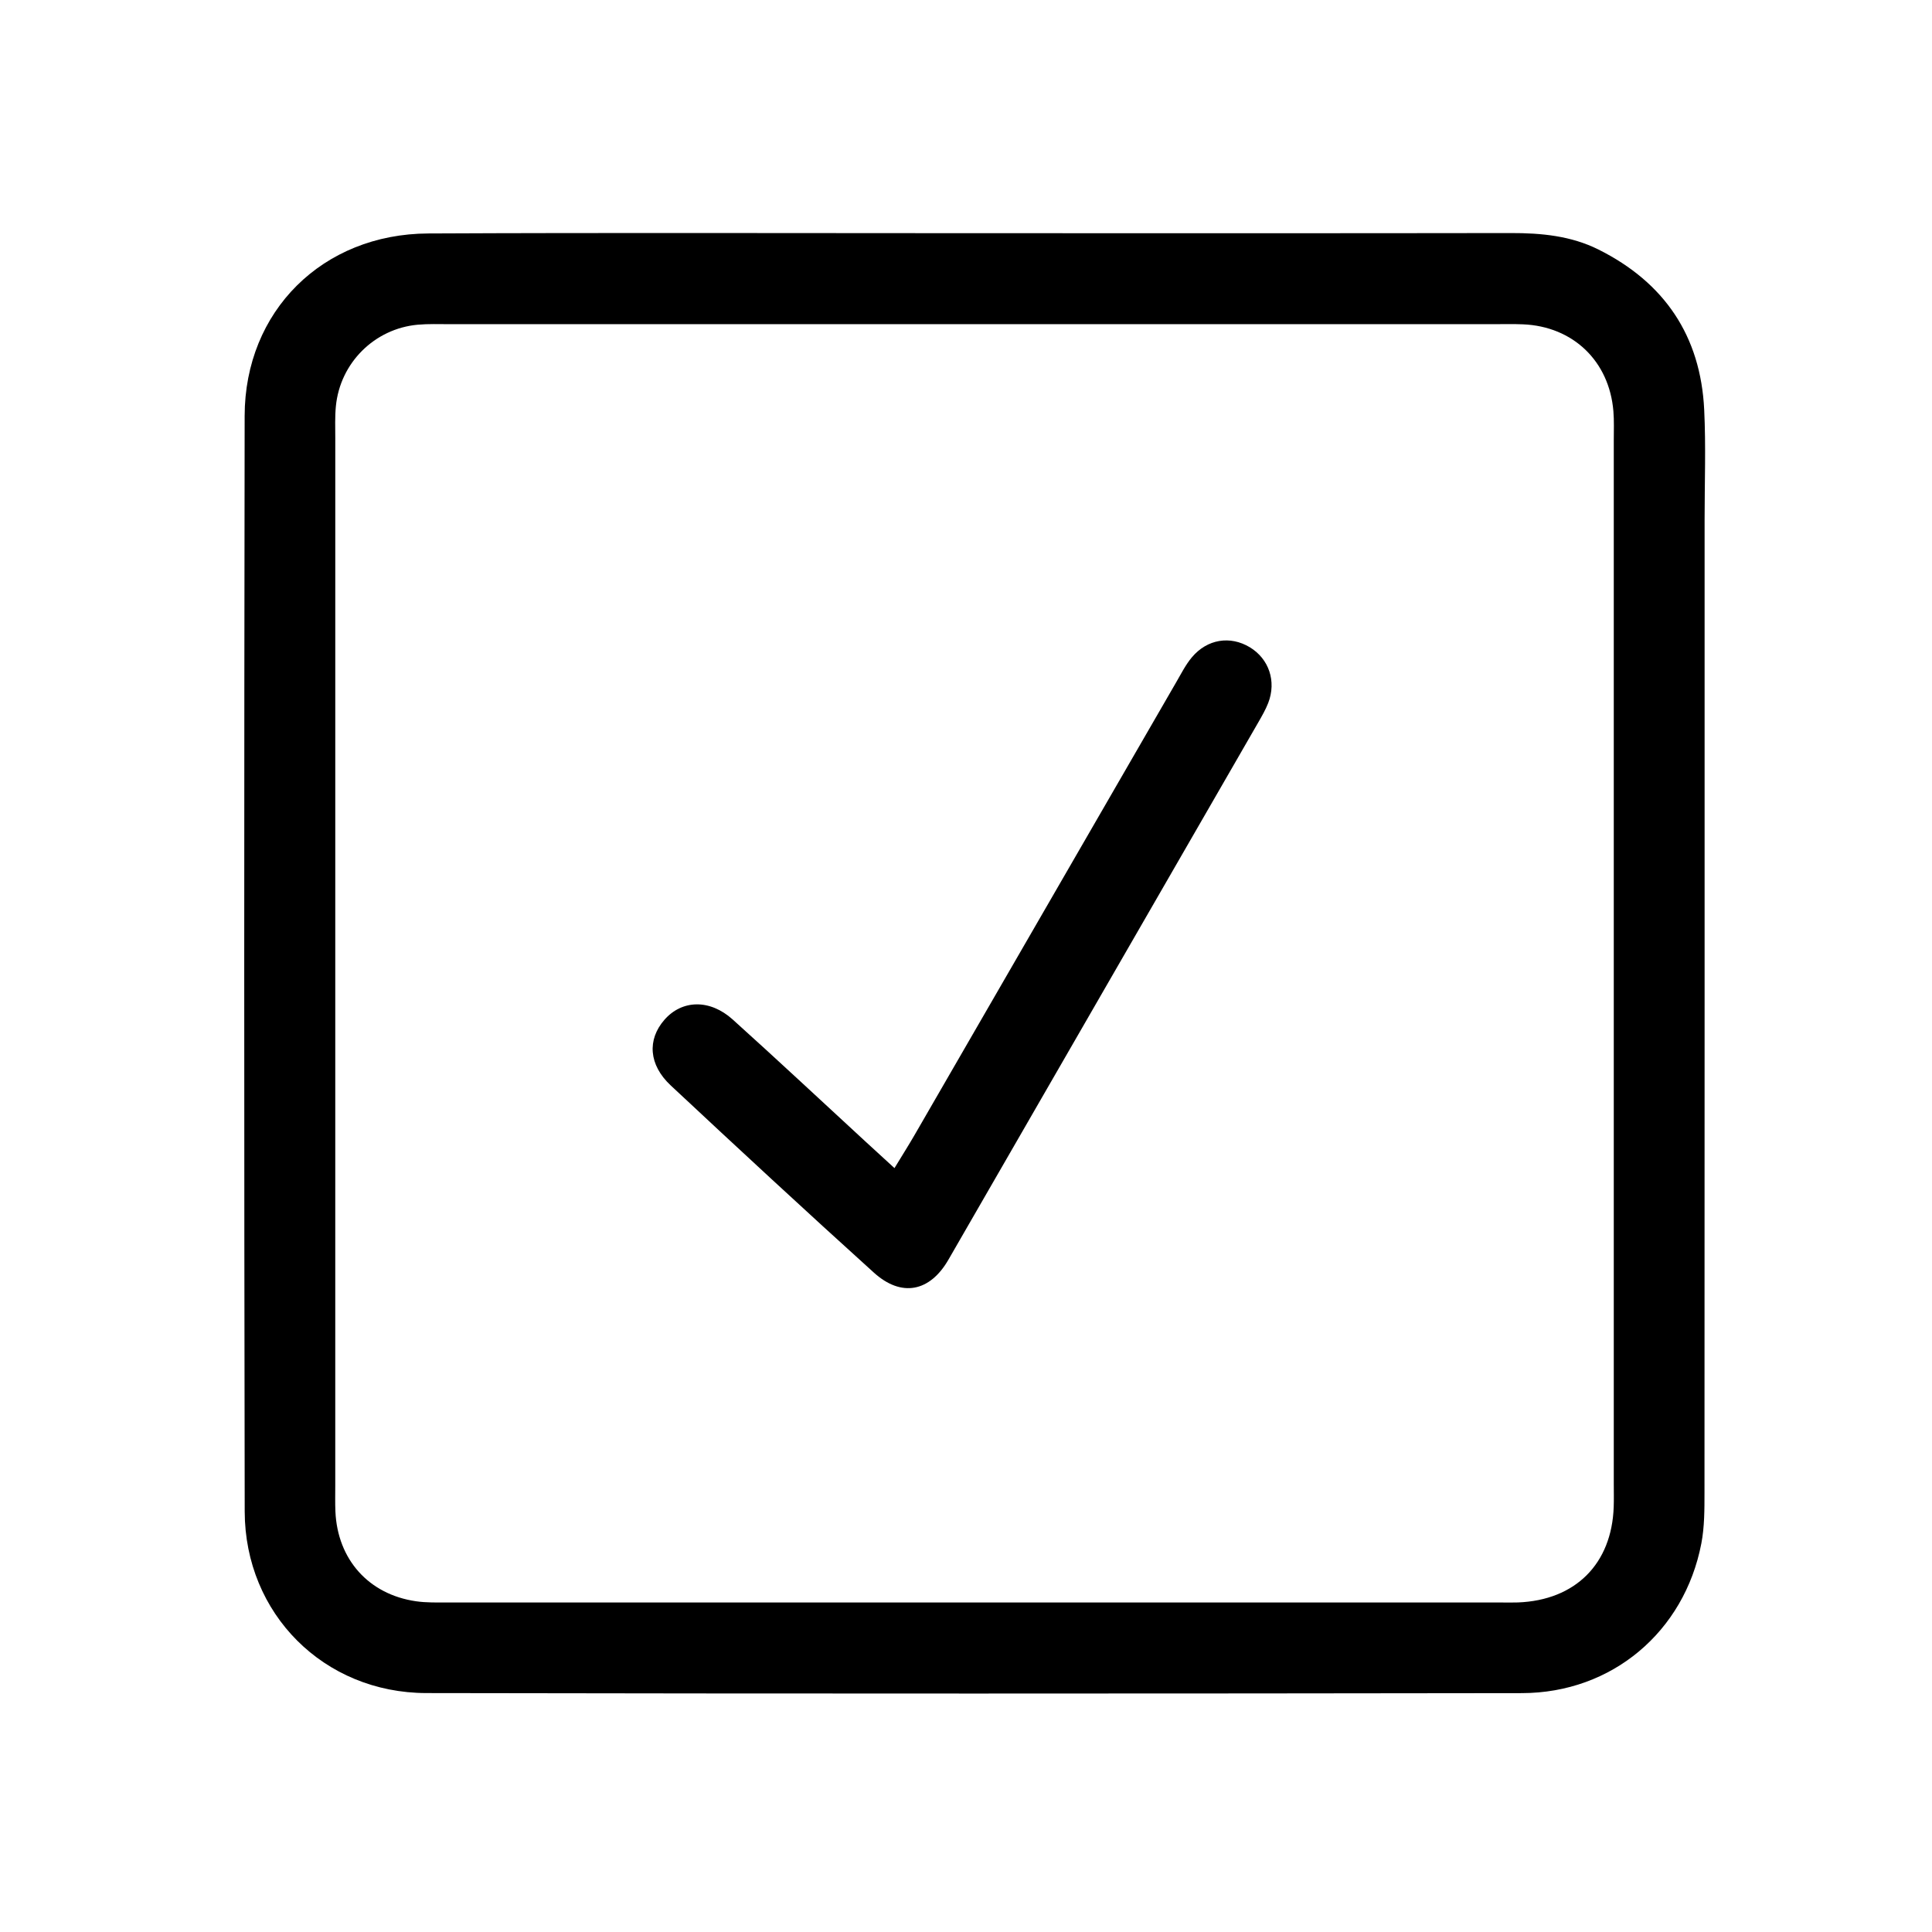
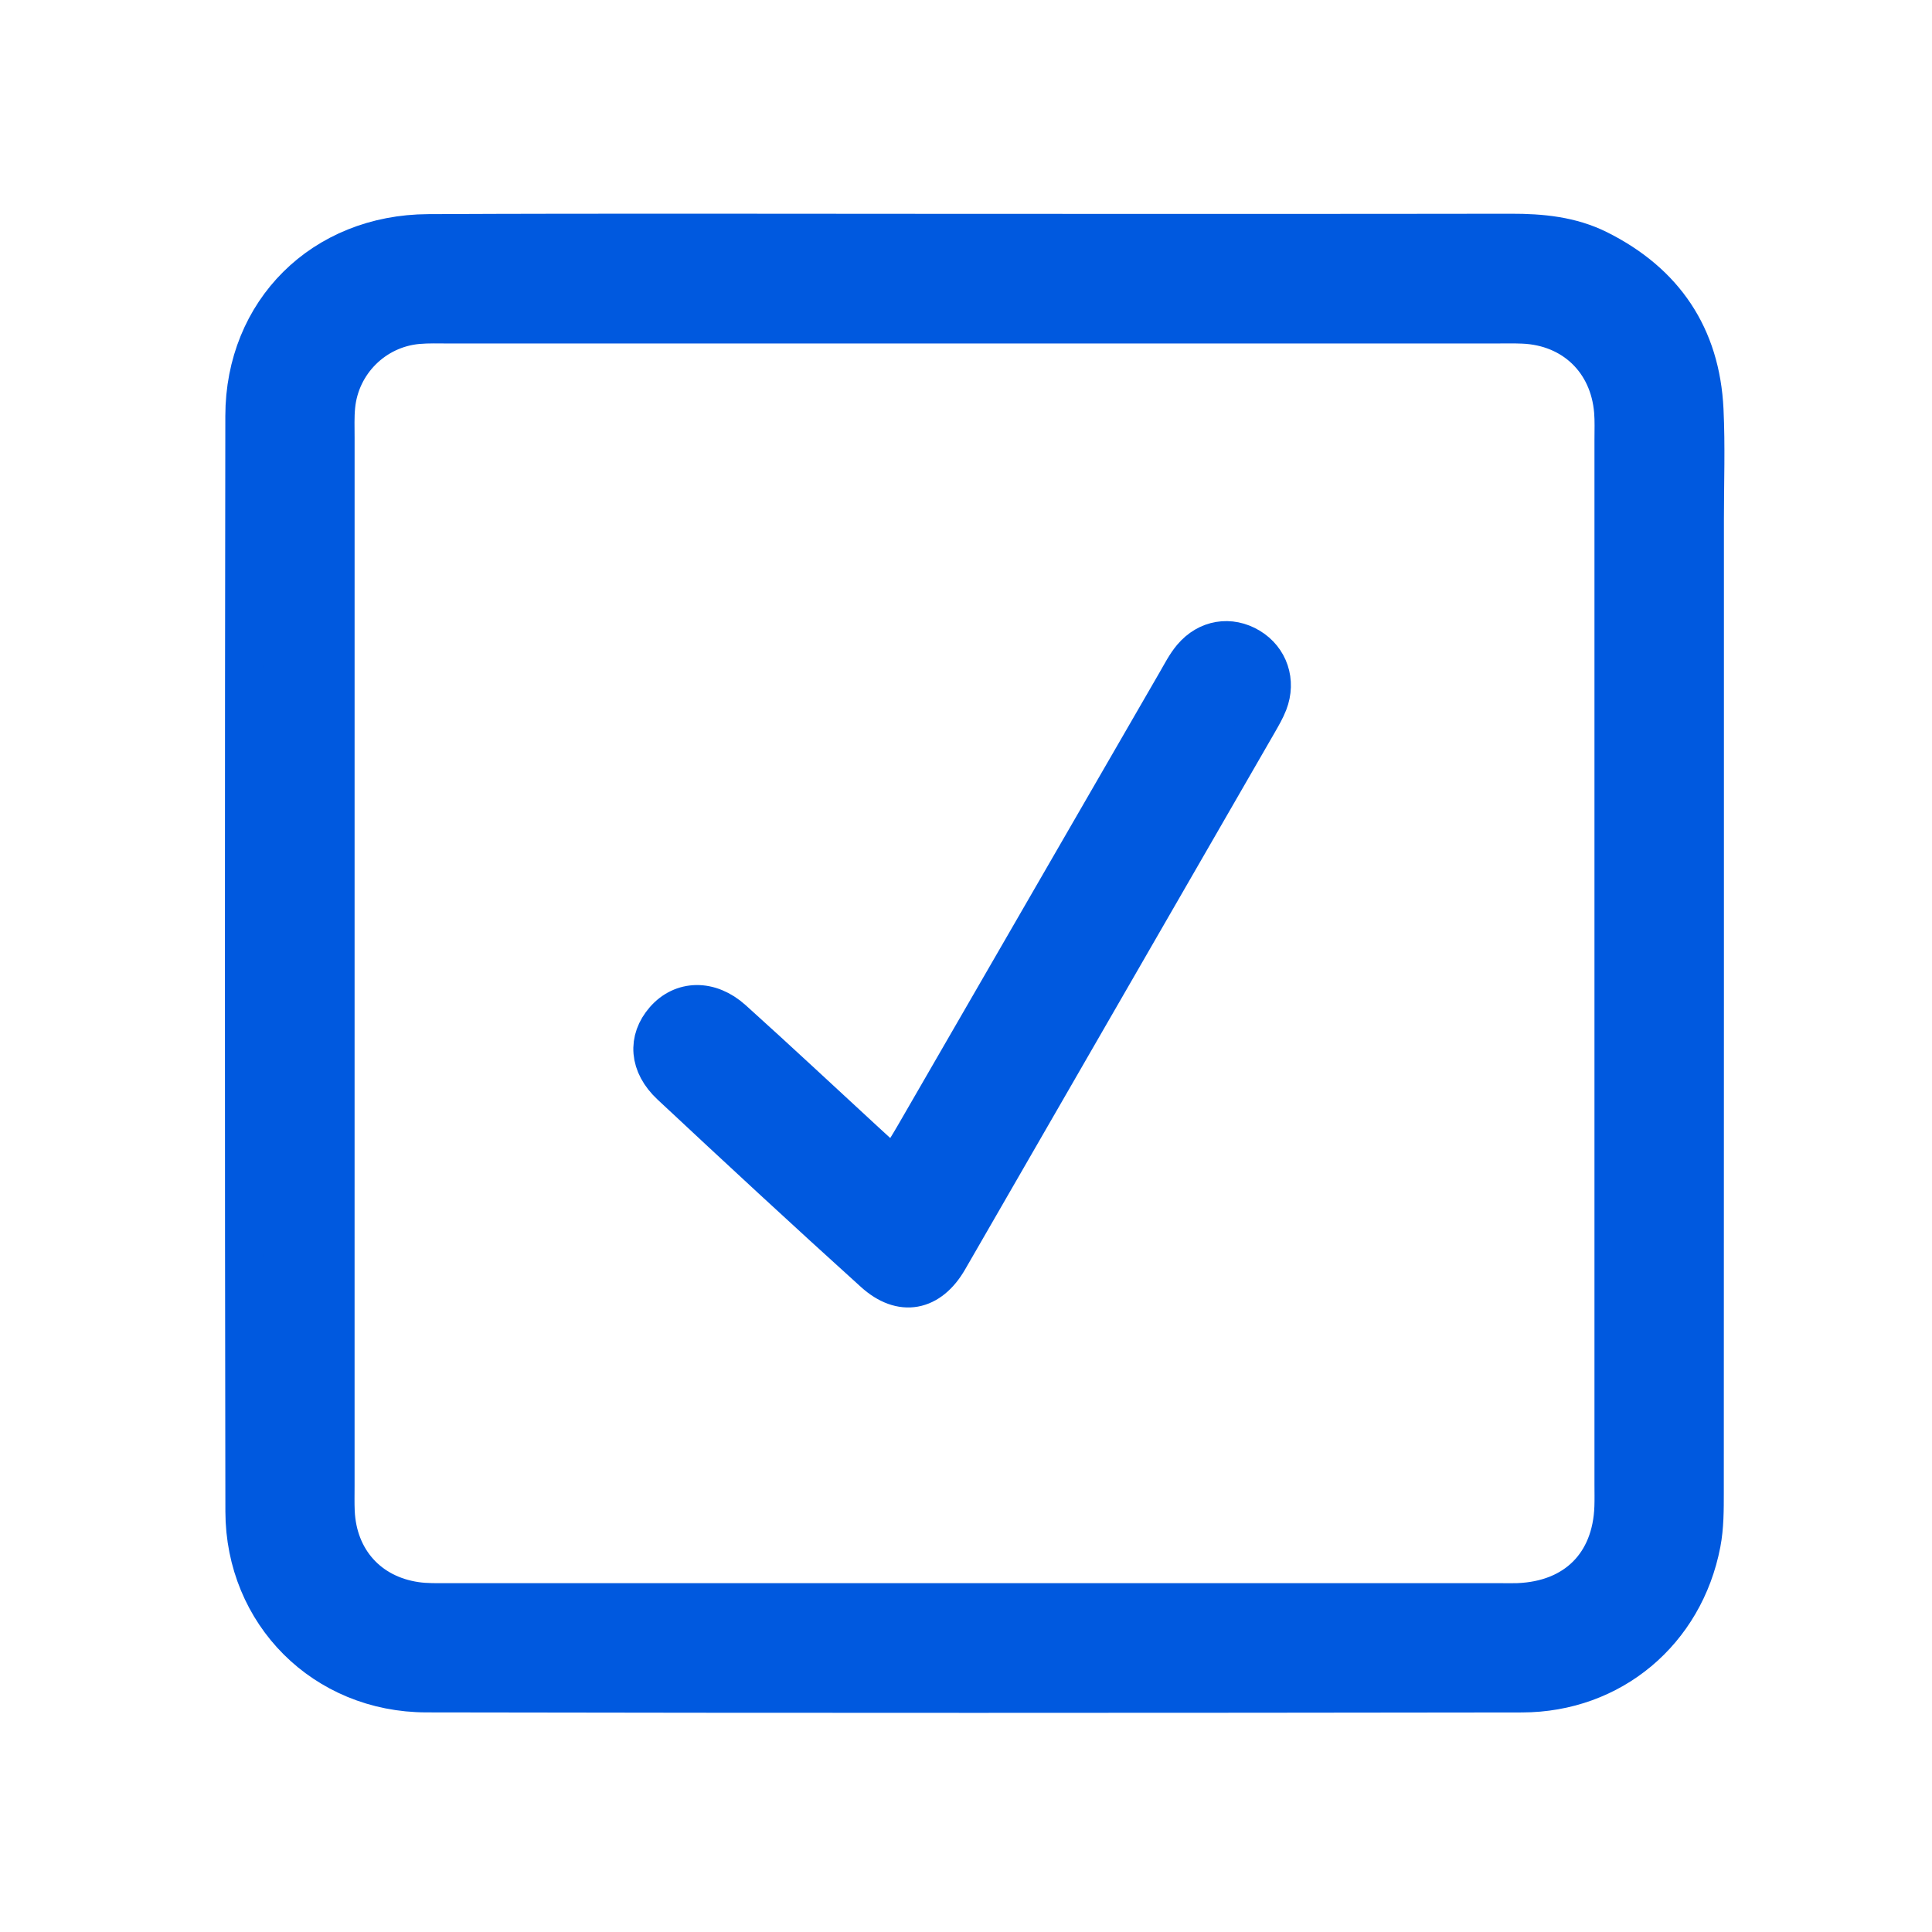
<svg xmlns="http://www.w3.org/2000/svg" version="1.1" x="0px" y="0px" viewBox="0 0 100 100" enable-background="new 0 0 100 100" xml:space="preserve">
-   <path fill-rule="evenodd" clip-rule="evenodd" d="M50.436,12.07c9.257,0,18.515,0.008,27.771-0.007  c1.572-0.003,3.108,0.143,4.529,0.852c3.414,1.706,5.289,4.472,5.473,8.293c0.091,1.881,0.021,3.768,0.021,5.653  c0,16.796,0.002,33.593-0.006,50.387c0,0.884,0.002,1.787-0.164,2.647c-0.879,4.564-4.626,7.733-9.284,7.741  c-18.903,0.027-37.805,0.032-56.707-0.003c-5.304-0.008-9.393-4.1-9.403-9.399c-0.034-18.902-0.03-37.806-0.003-56.707  c0.008-5.424,4.032-9.418,9.502-9.443C31.589,12.04,41.012,12.071,50.436,12.07z M50.557,16.778c-9.093,0-18.185-0.002-27.277,0.001  c-0.555,0-1.112-0.021-1.662,0.028c-2.236,0.205-4.016,1.979-4.233,4.219c-0.054,0.55-0.031,1.107-0.031,1.662  c-0.001,18.073-0.001,36.147-0.001,54.222c0,0.442-0.011,0.888,0.008,1.329c0.11,2.479,1.723,4.288,4.169,4.642  c0.545,0.08,1.106,0.062,1.66,0.062c18.185,0.003,36.368,0.002,54.554,0.002c0.277,0,0.555,0.007,0.831-0.003  c2.968-0.116,4.849-1.995,4.95-4.943c0.014-0.39,0.004-0.777,0.004-1.165c0-18.02,0-36.037,0-54.055c0-0.5,0.021-1.001-0.02-1.496  c-0.214-2.592-2.088-4.389-4.679-4.496c-0.498-0.021-0.998-0.008-1.497-0.008C68.408,16.778,59.482,16.778,50.557,16.778z" />
-   <path fill-rule="evenodd" clip-rule="evenodd" d="M46.298,60.461c0.422-0.695,0.744-1.2,1.043-1.719  c4.521-7.818,9.036-15.641,13.556-23.459c0.25-0.431,0.479-0.886,0.796-1.263c0.795-0.944,1.982-1.128,2.995-0.519  c0.991,0.598,1.389,1.761,0.955,2.884c-0.139,0.358-0.337,0.695-0.53,1.032c-5.341,9.265-10.681,18.529-16.026,27.79  c-0.959,1.66-2.428,1.954-3.853,0.666c-3.536-3.196-7.034-6.436-10.517-9.691c-1.147-1.072-1.22-2.371-0.328-3.396  c0.908-1.041,2.348-1.086,3.535-0.017c2.307,2.077,4.573,4.198,6.857,6.302C45.227,59.482,45.676,59.891,46.298,60.461z" />
+   <path fill="#0059df" fill-rule="evenodd" stroke="#0059df" stroke-width="2px" clip-rule="evenodd" d="M50.436,12.07c9.257,0,18.515,0.008,27.771-0.007  c1.572-0.003,3.108,0.143,4.529,0.852c3.414,1.706,5.289,4.472,5.473,8.293c0.091,1.881,0.021,3.768,0.021,5.653  c0,16.796,0.002,33.593-0.006,50.387c0,0.884,0.002,1.787-0.164,2.647c-0.879,4.564-4.626,7.733-9.284,7.741  c-18.903,0.027-37.805,0.032-56.707-0.003c-5.304-0.008-9.393-4.1-9.403-9.399c-0.034-18.902-0.03-37.806-0.003-56.707  c0.008-5.424,4.032-9.418,9.502-9.443C31.589,12.04,41.012,12.071,50.436,12.07z M50.557,16.778c-9.093,0-18.185-0.002-27.277,0.001  c-0.555,0-1.112-0.021-1.662,0.028c-2.236,0.205-4.016,1.979-4.233,4.219c-0.054,0.55-0.031,1.107-0.031,1.662  c-0.001,18.073-0.001,36.147-0.001,54.222c0,0.442-0.011,0.888,0.008,1.329c0.11,2.479,1.723,4.288,4.169,4.642  c0.545,0.08,1.106,0.062,1.66,0.062c18.185,0.003,36.368,0.002,54.554,0.002c0.277,0,0.555,0.007,0.831-0.003  c2.968-0.116,4.849-1.995,4.95-4.943c0.014-0.39,0.004-0.777,0.004-1.165c0-18.02,0-36.037,0-54.055c0-0.5,0.021-1.001-0.02-1.496  c-0.214-2.592-2.088-4.389-4.679-4.496c-0.498-0.021-0.998-0.008-1.497-0.008C68.408,16.778,59.482,16.778,50.557,16.778z" />
+   <path fill="#0059df" fill-rule="evenodd" stroke="#0059df" stroke-width="2px" clip-rule="evenodd" d="M46.298,60.461c0.422-0.695,0.744-1.2,1.043-1.719  c4.521-7.818,9.036-15.641,13.556-23.459c0.25-0.431,0.479-0.886,0.796-1.263c0.795-0.944,1.982-1.128,2.995-0.519  c0.991,0.598,1.389,1.761,0.955,2.884c-0.139,0.358-0.337,0.695-0.53,1.032c-5.341,9.265-10.681,18.529-16.026,27.79  c-0.959,1.66-2.428,1.954-3.853,0.666c-3.536-3.196-7.034-6.436-10.517-9.691c-1.147-1.072-1.22-2.371-0.328-3.396  c0.908-1.041,2.348-1.086,3.535-0.017c2.307,2.077,4.573,4.198,6.857,6.302C45.227,59.482,45.676,59.891,46.298,60.461z" />
</svg>
